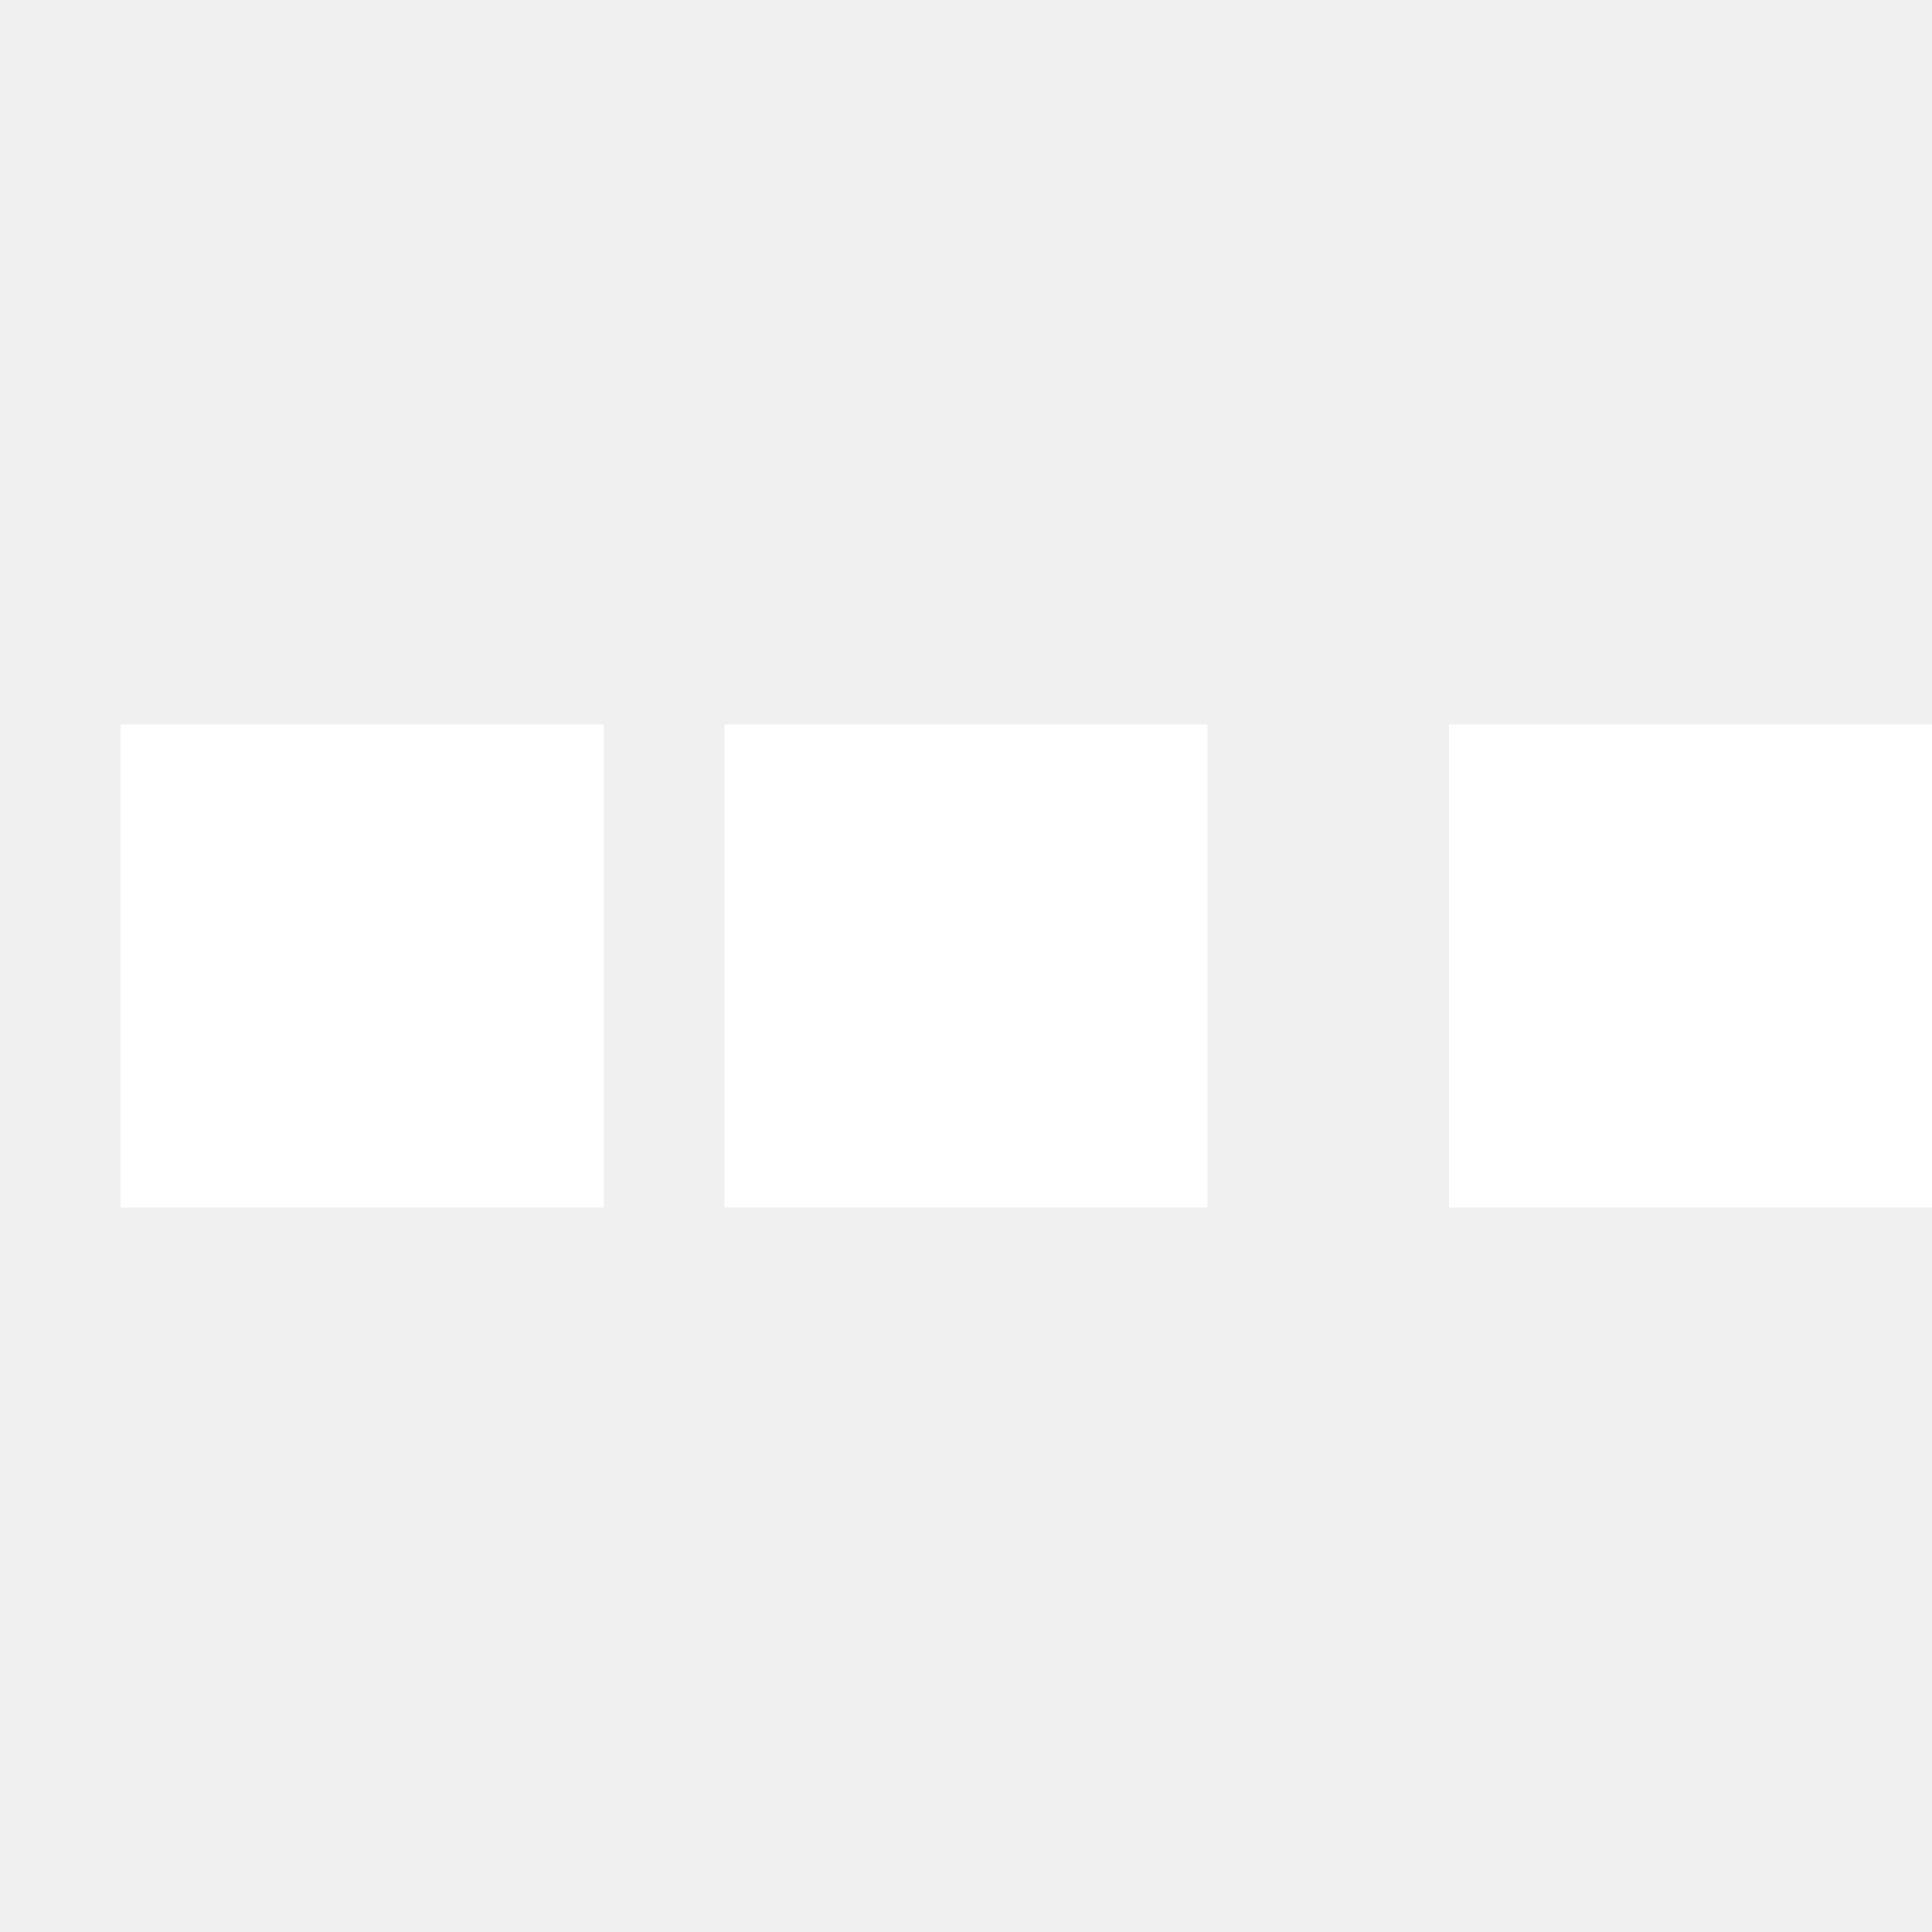
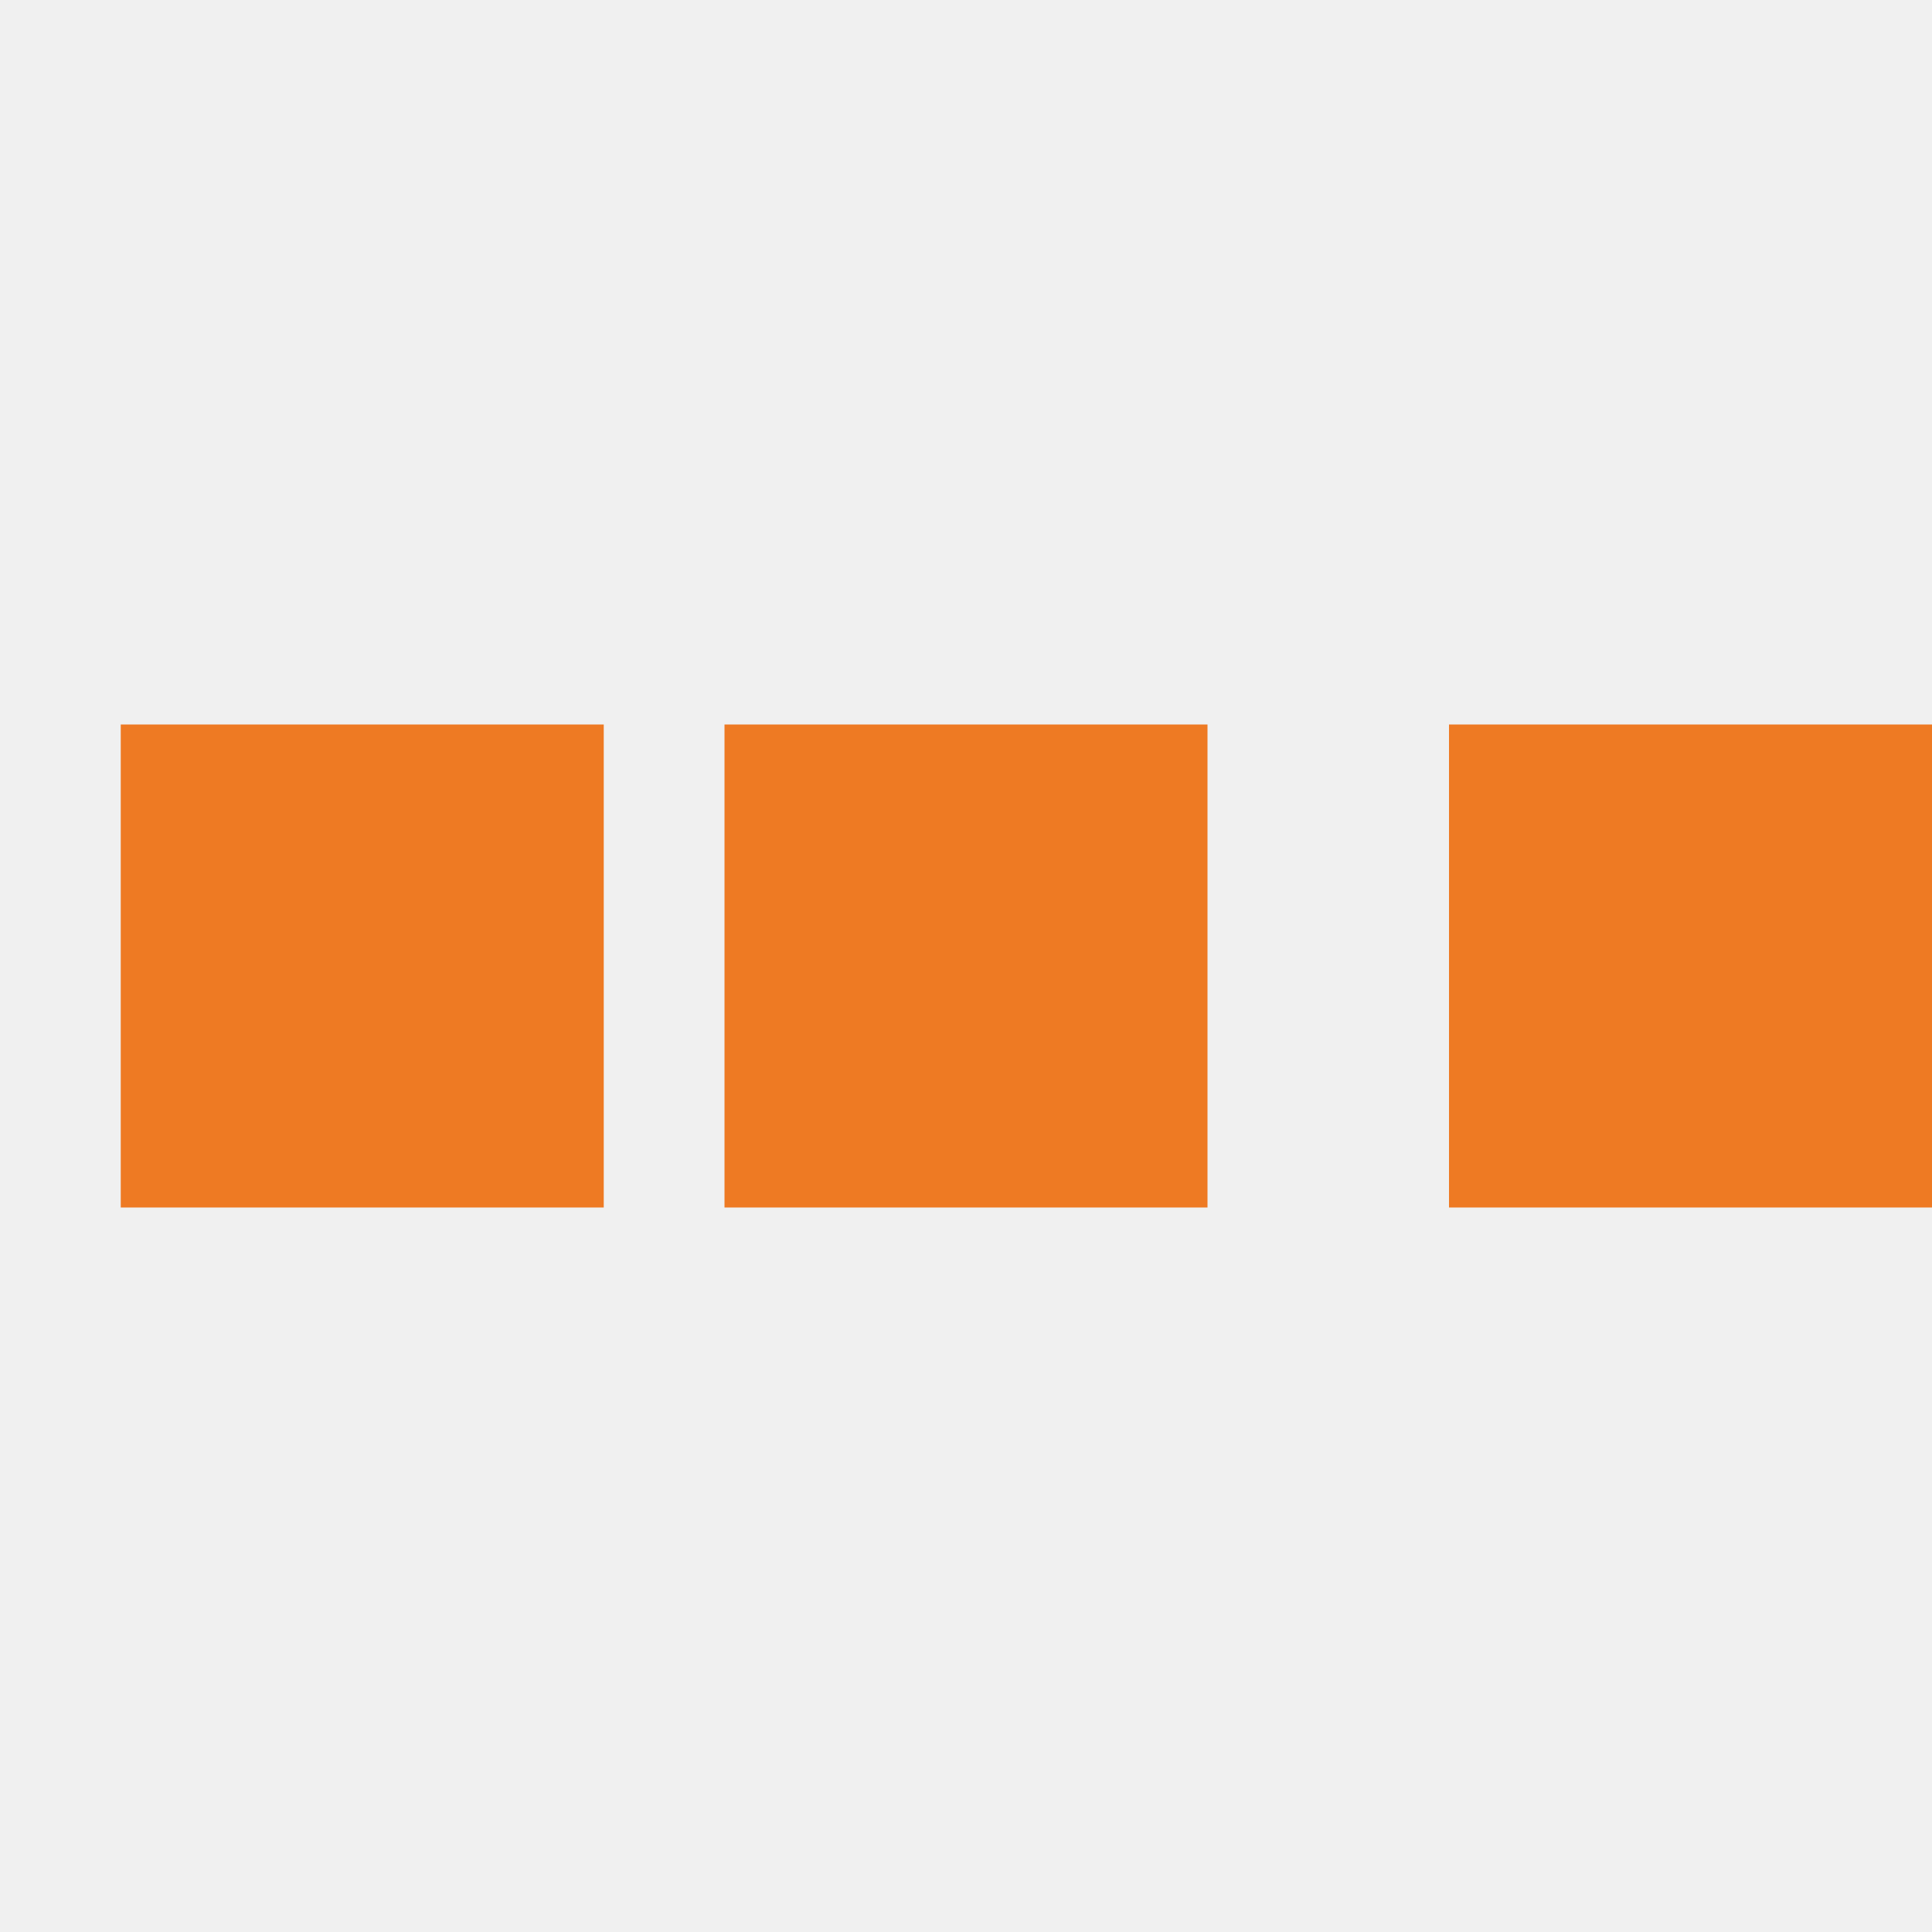
- <svg xmlns="http://www.w3.org/2000/svg" viewBox="0 0 32 32" width="32" height="32" fill="white">
+ <svg xmlns="http://www.w3.org/2000/svg" viewBox="0 0 32 32" width="32" height="32" fill="#ee7a23">
  <path transform="translate(-8 0)" d="M0 12 V20 H8 V12z">
    <animateTransform attributeName="transform" type="translate" values="-8 0; 2 0; 2 0;" dur="0.8s" repeatCount="indefinite" begin="0" keytimes="0;.25;1" keySplines="0.2 0.2 0.4 0.8;0.2 0.6 0.4 0.8" calcMode="spline" />
  </path>
  <path transform="translate(2 0)" d="M0 12 V20 H8 V12z">
    <animateTransform attributeName="transform" type="translate" values="2 0; 12 0; 12 0;" dur="0.8s" repeatCount="indefinite" begin="0" keytimes="0;.35;1" keySplines="0.2 0.2 0.4 0.8;0.2 0.6 0.4 0.8" calcMode="spline" />
  </path>
  <path transform="translate(12 0)" d="M0 12 V20 H8 V12z">
    <animateTransform attributeName="transform" type="translate" values="12 0; 22 0; 22 0;" dur="0.8s" repeatCount="indefinite" begin="0" keytimes="0;.45;1" keySplines="0.2 0.2 0.4 0.8;0.2 0.6 0.4 0.8" calcMode="spline" />
  </path>
  <path transform="translate(24 0)" d="M0 12 V20 H8 V12z">
    <animateTransform attributeName="transform" type="translate" values="22 0; 32 0; 32 0;" dur="0.8s" repeatCount="indefinite" begin="0" keytimes="0;.55;1" keySplines="0.2 0.2 0.4 0.8;0.2 0.6 0.4 0.8" calcMode="spline" />
  </path>
</svg>
